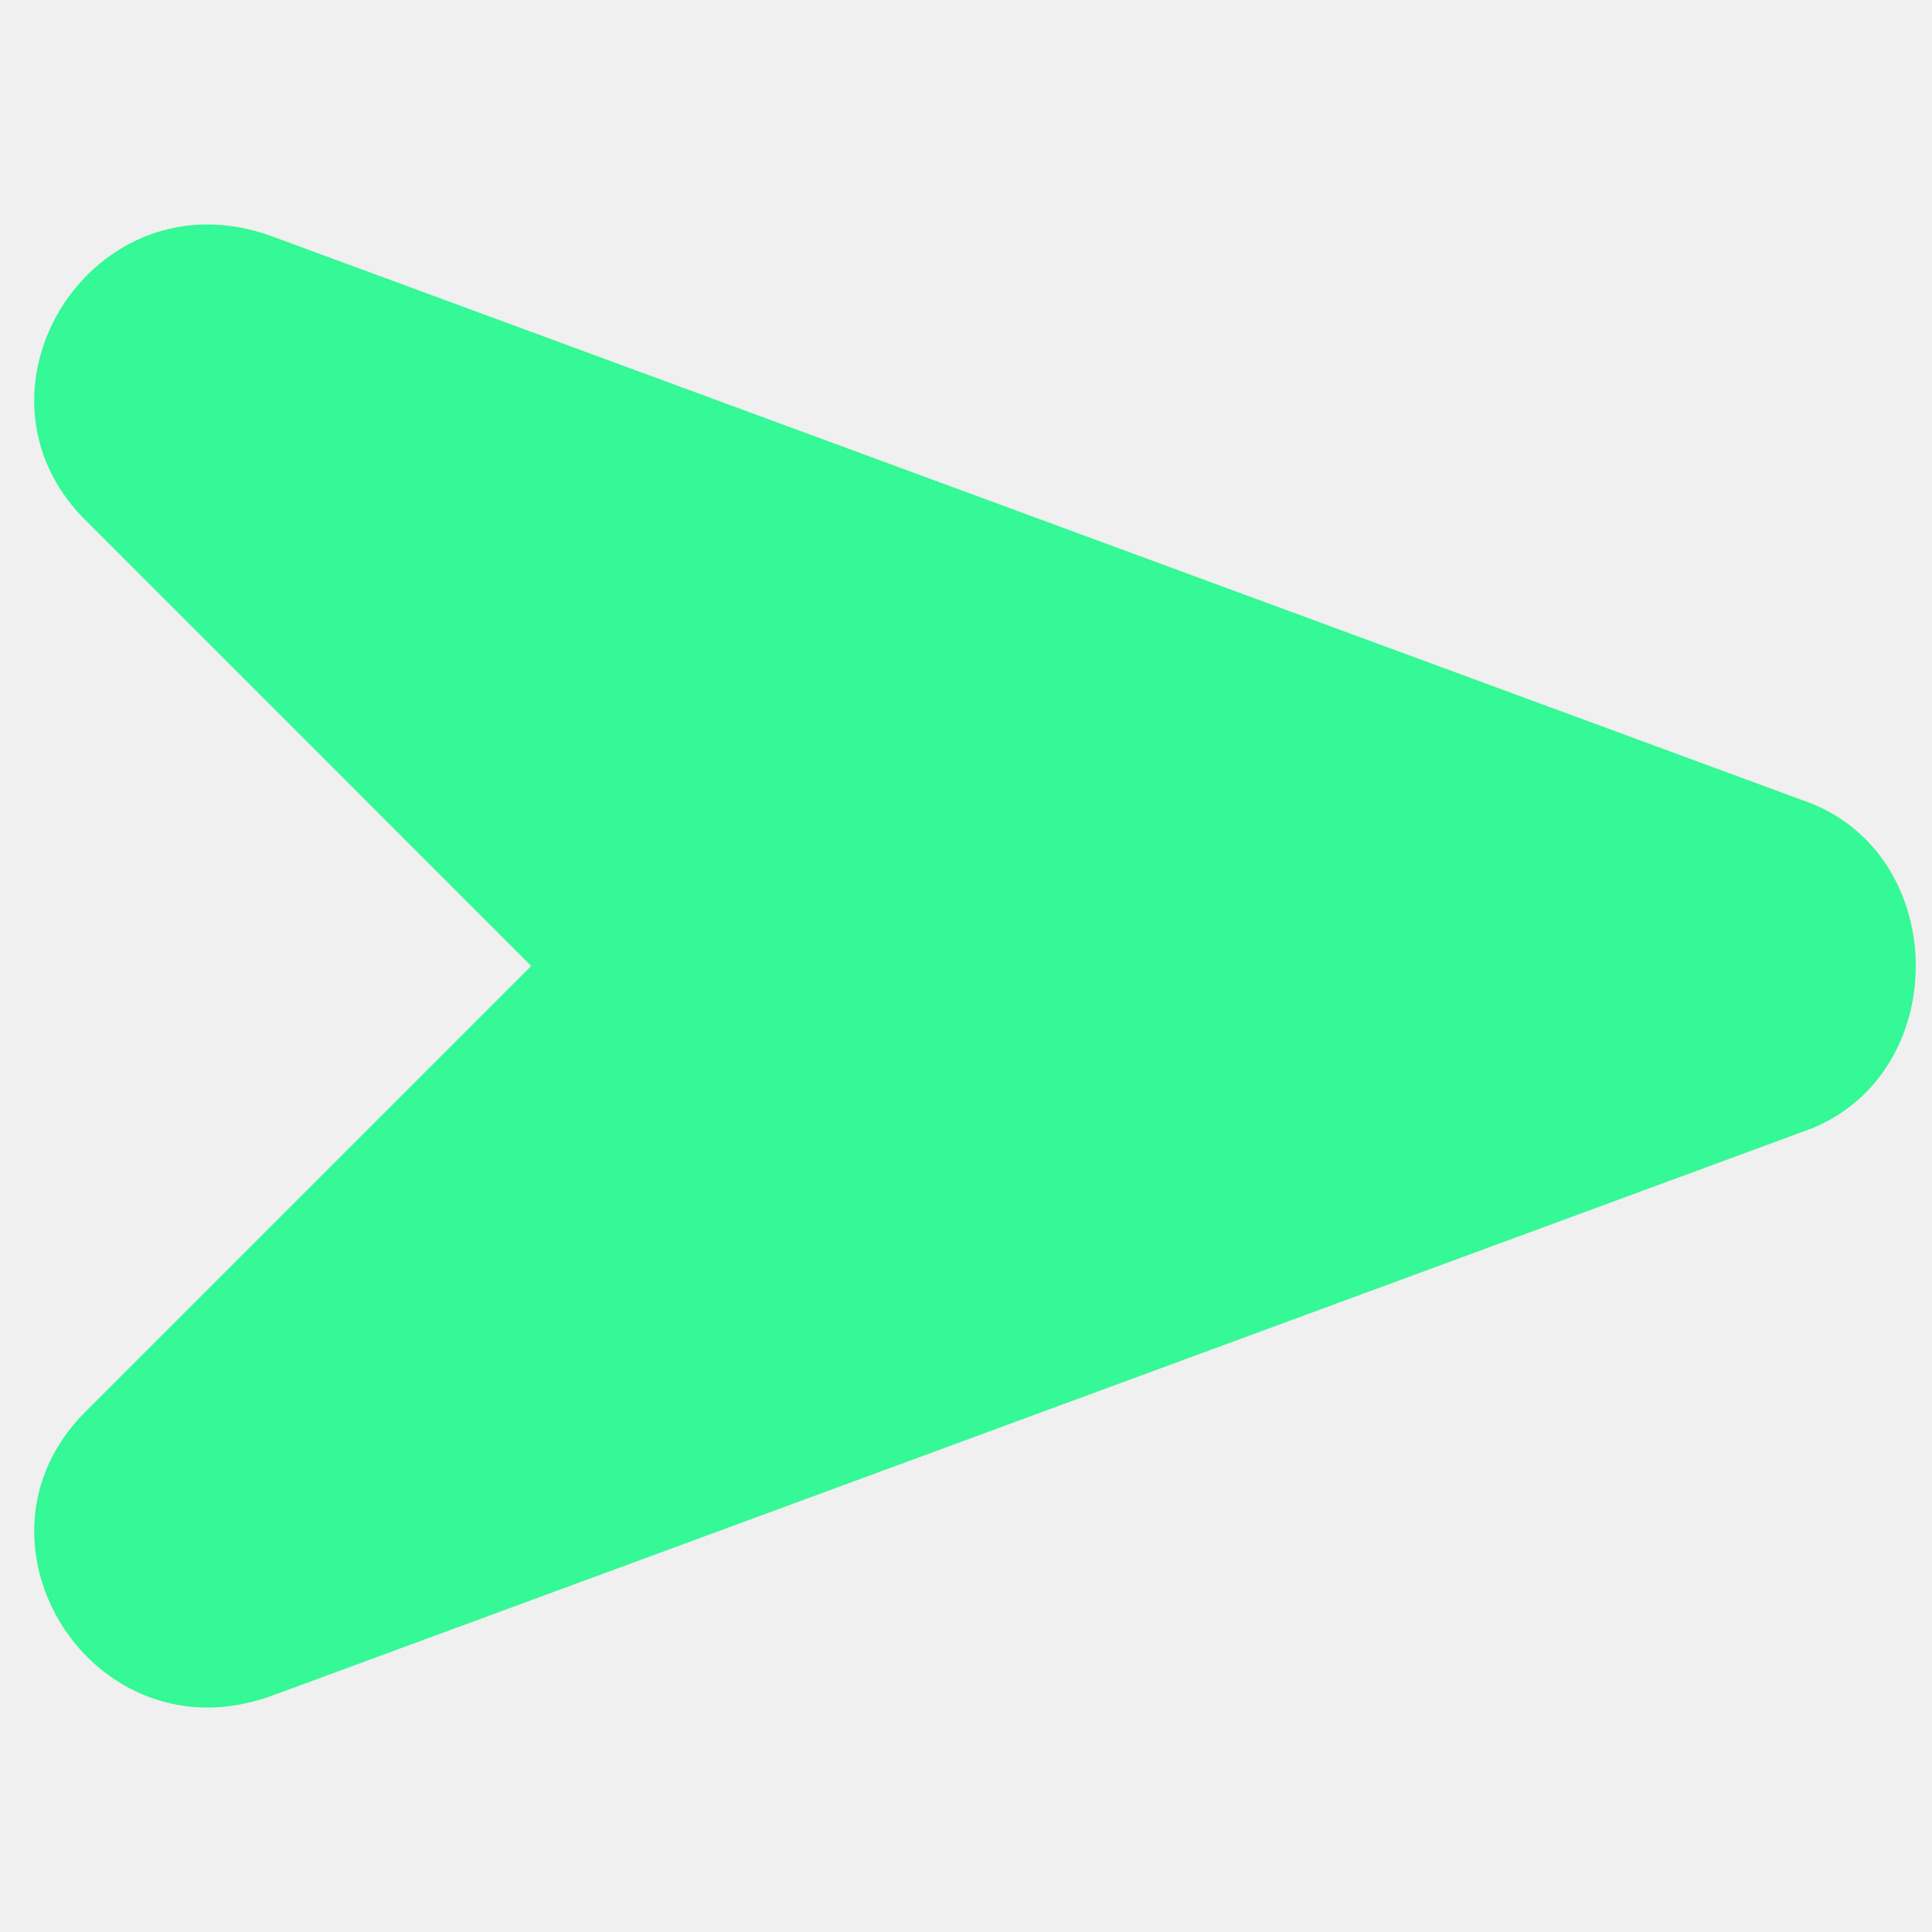
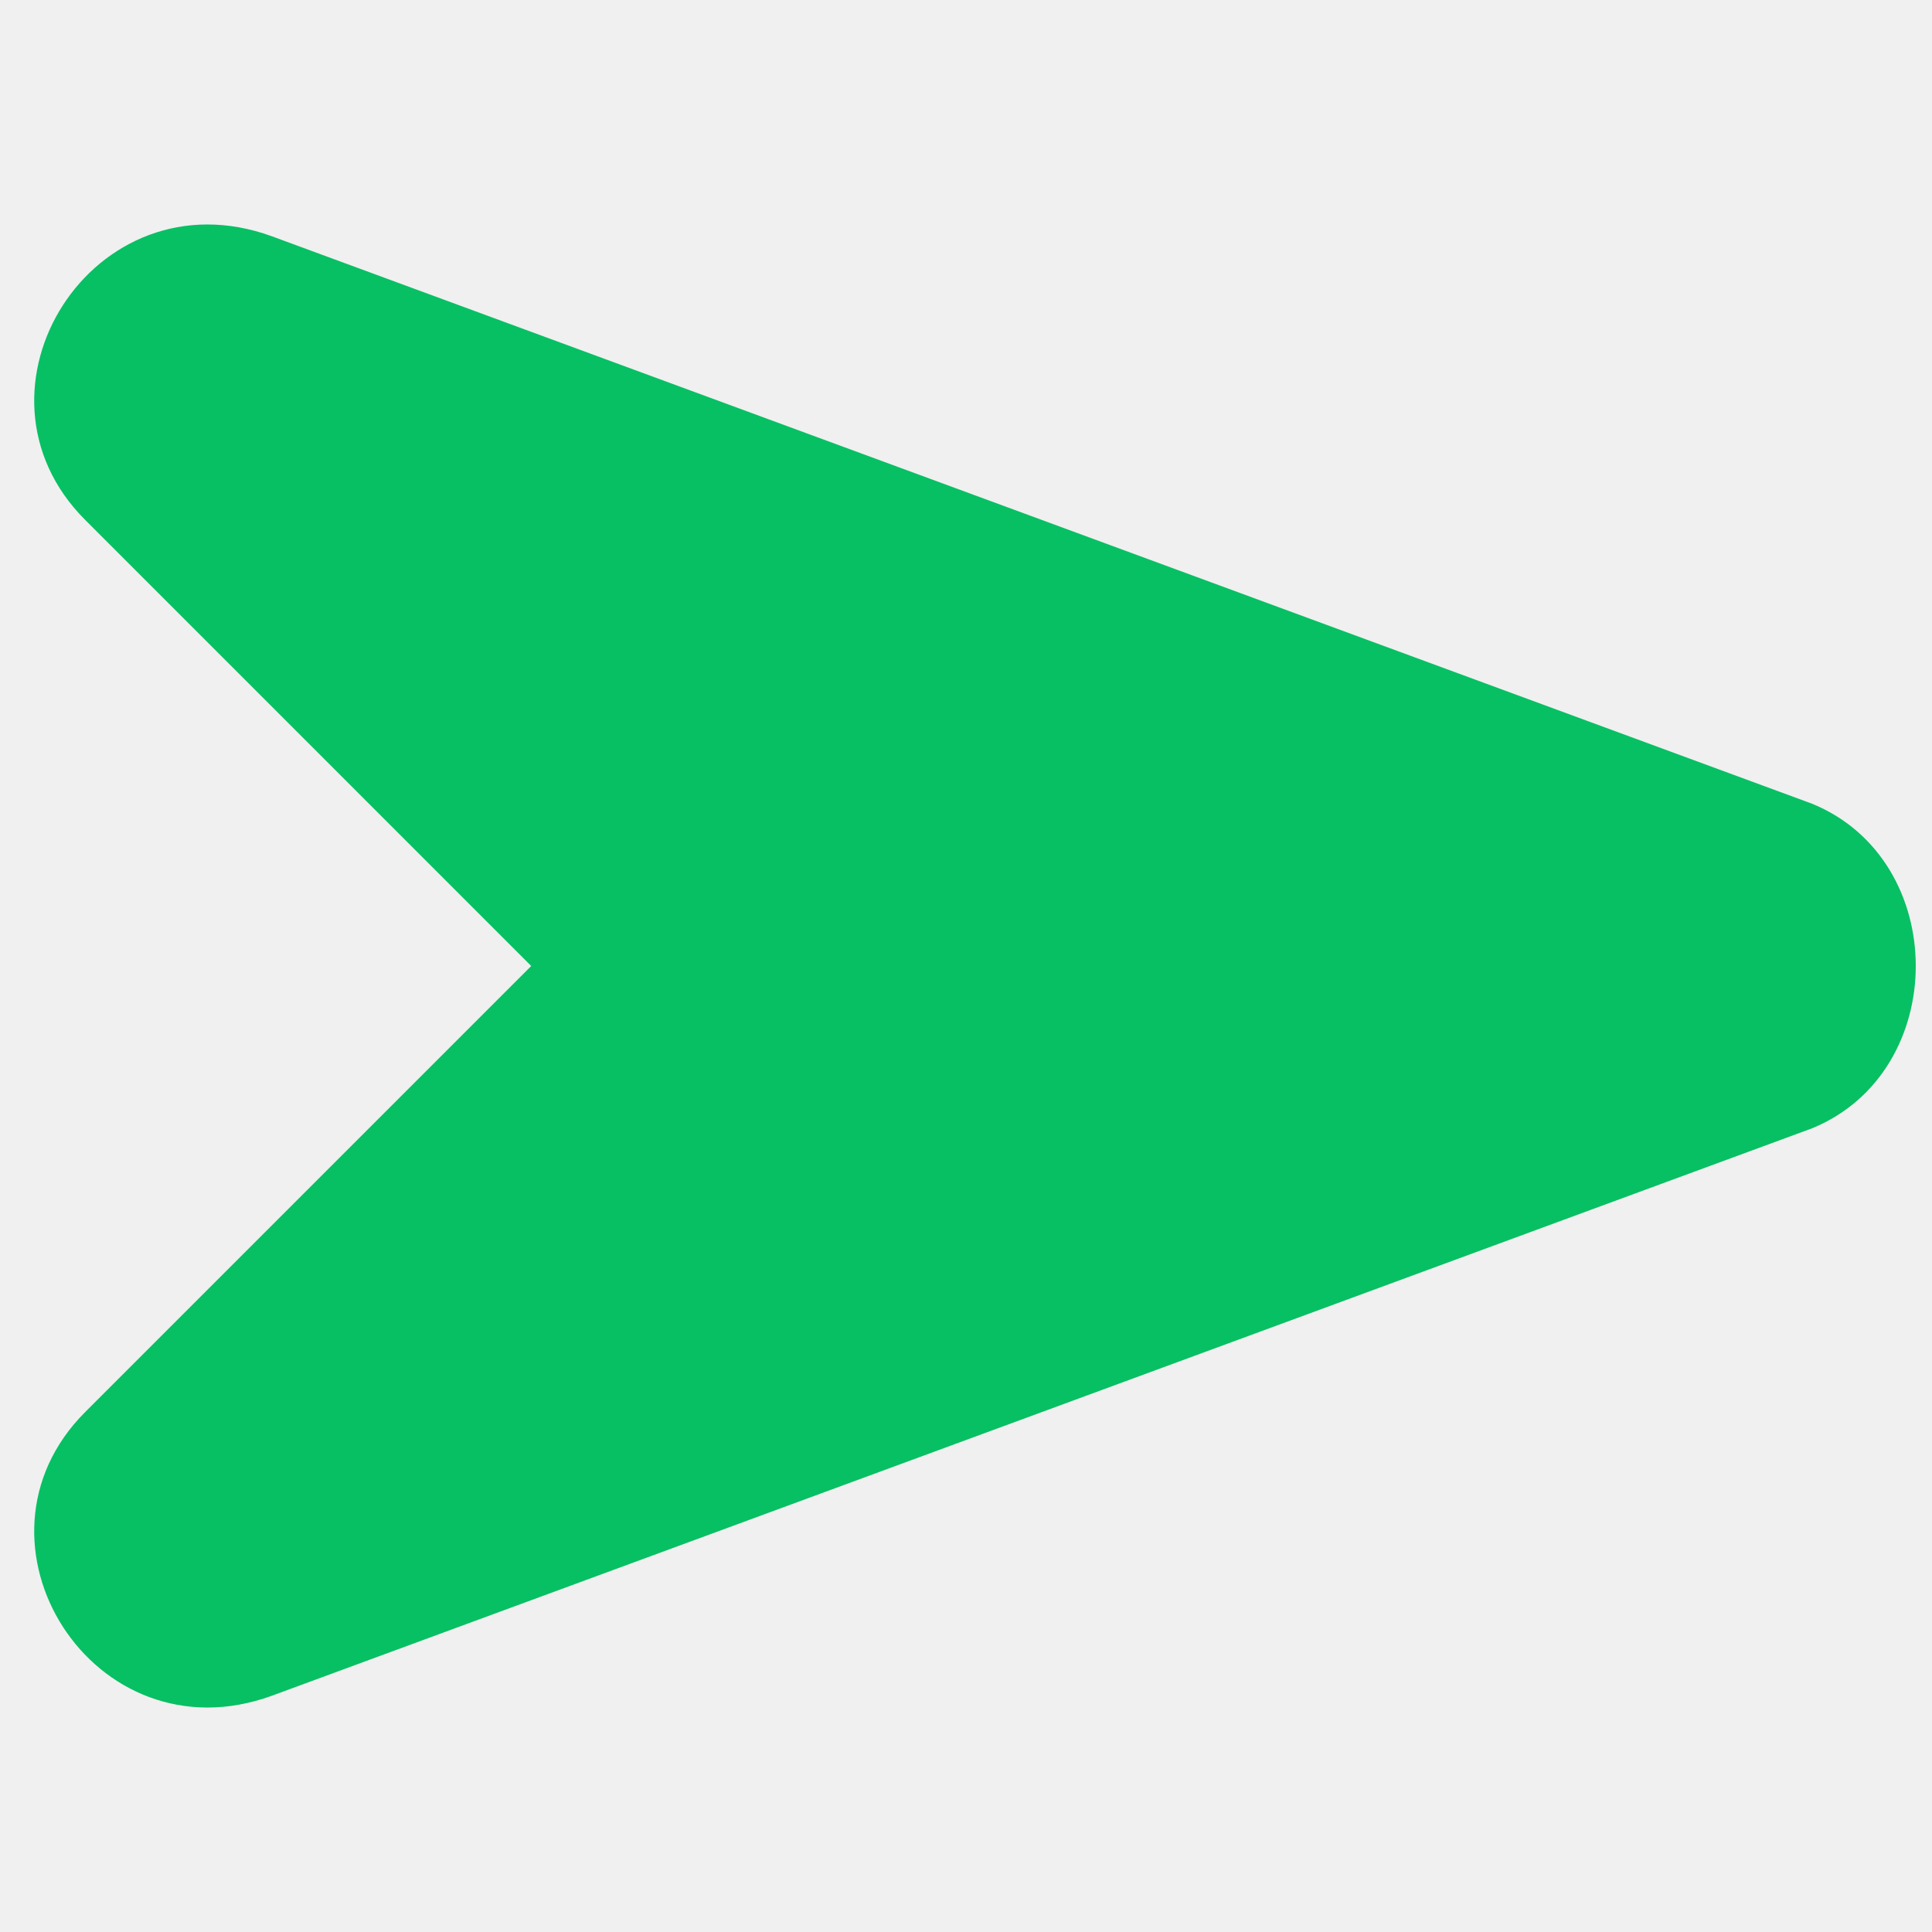
<svg xmlns="http://www.w3.org/2000/svg" width="64" height="64" viewBox="0 0 64 64" fill="none">
  <g clip-path="url(#clip0_3_59)">
-     <path d="M60.037 26.628L9.001 7.825C3.092 5.677 -1.474 12.929 2.824 17.226L17.597 32L2.824 46.773C-1.474 51.071 3.092 58.324 9.002 56.175L60.037 37.373C64.604 35.491 64.604 28.507 60.037 26.628Z" fill="#35F896" />
+     <path d="M60.037 26.628L9.001 7.825C3.092 5.677 -1.474 12.929 2.824 17.226L17.597 32L2.824 46.773C-1.474 51.071 3.092 58.324 9.002 56.175L60.037 37.373C64.604 35.491 64.604 28.507 60.037 26.628Z" fill="#07C063" />
  </g>
  <defs>
    <clipPath id="clip0_3_59">
      <rect width="64" height="64" fill="white" />
    </clipPath>
  </defs>
</svg>
